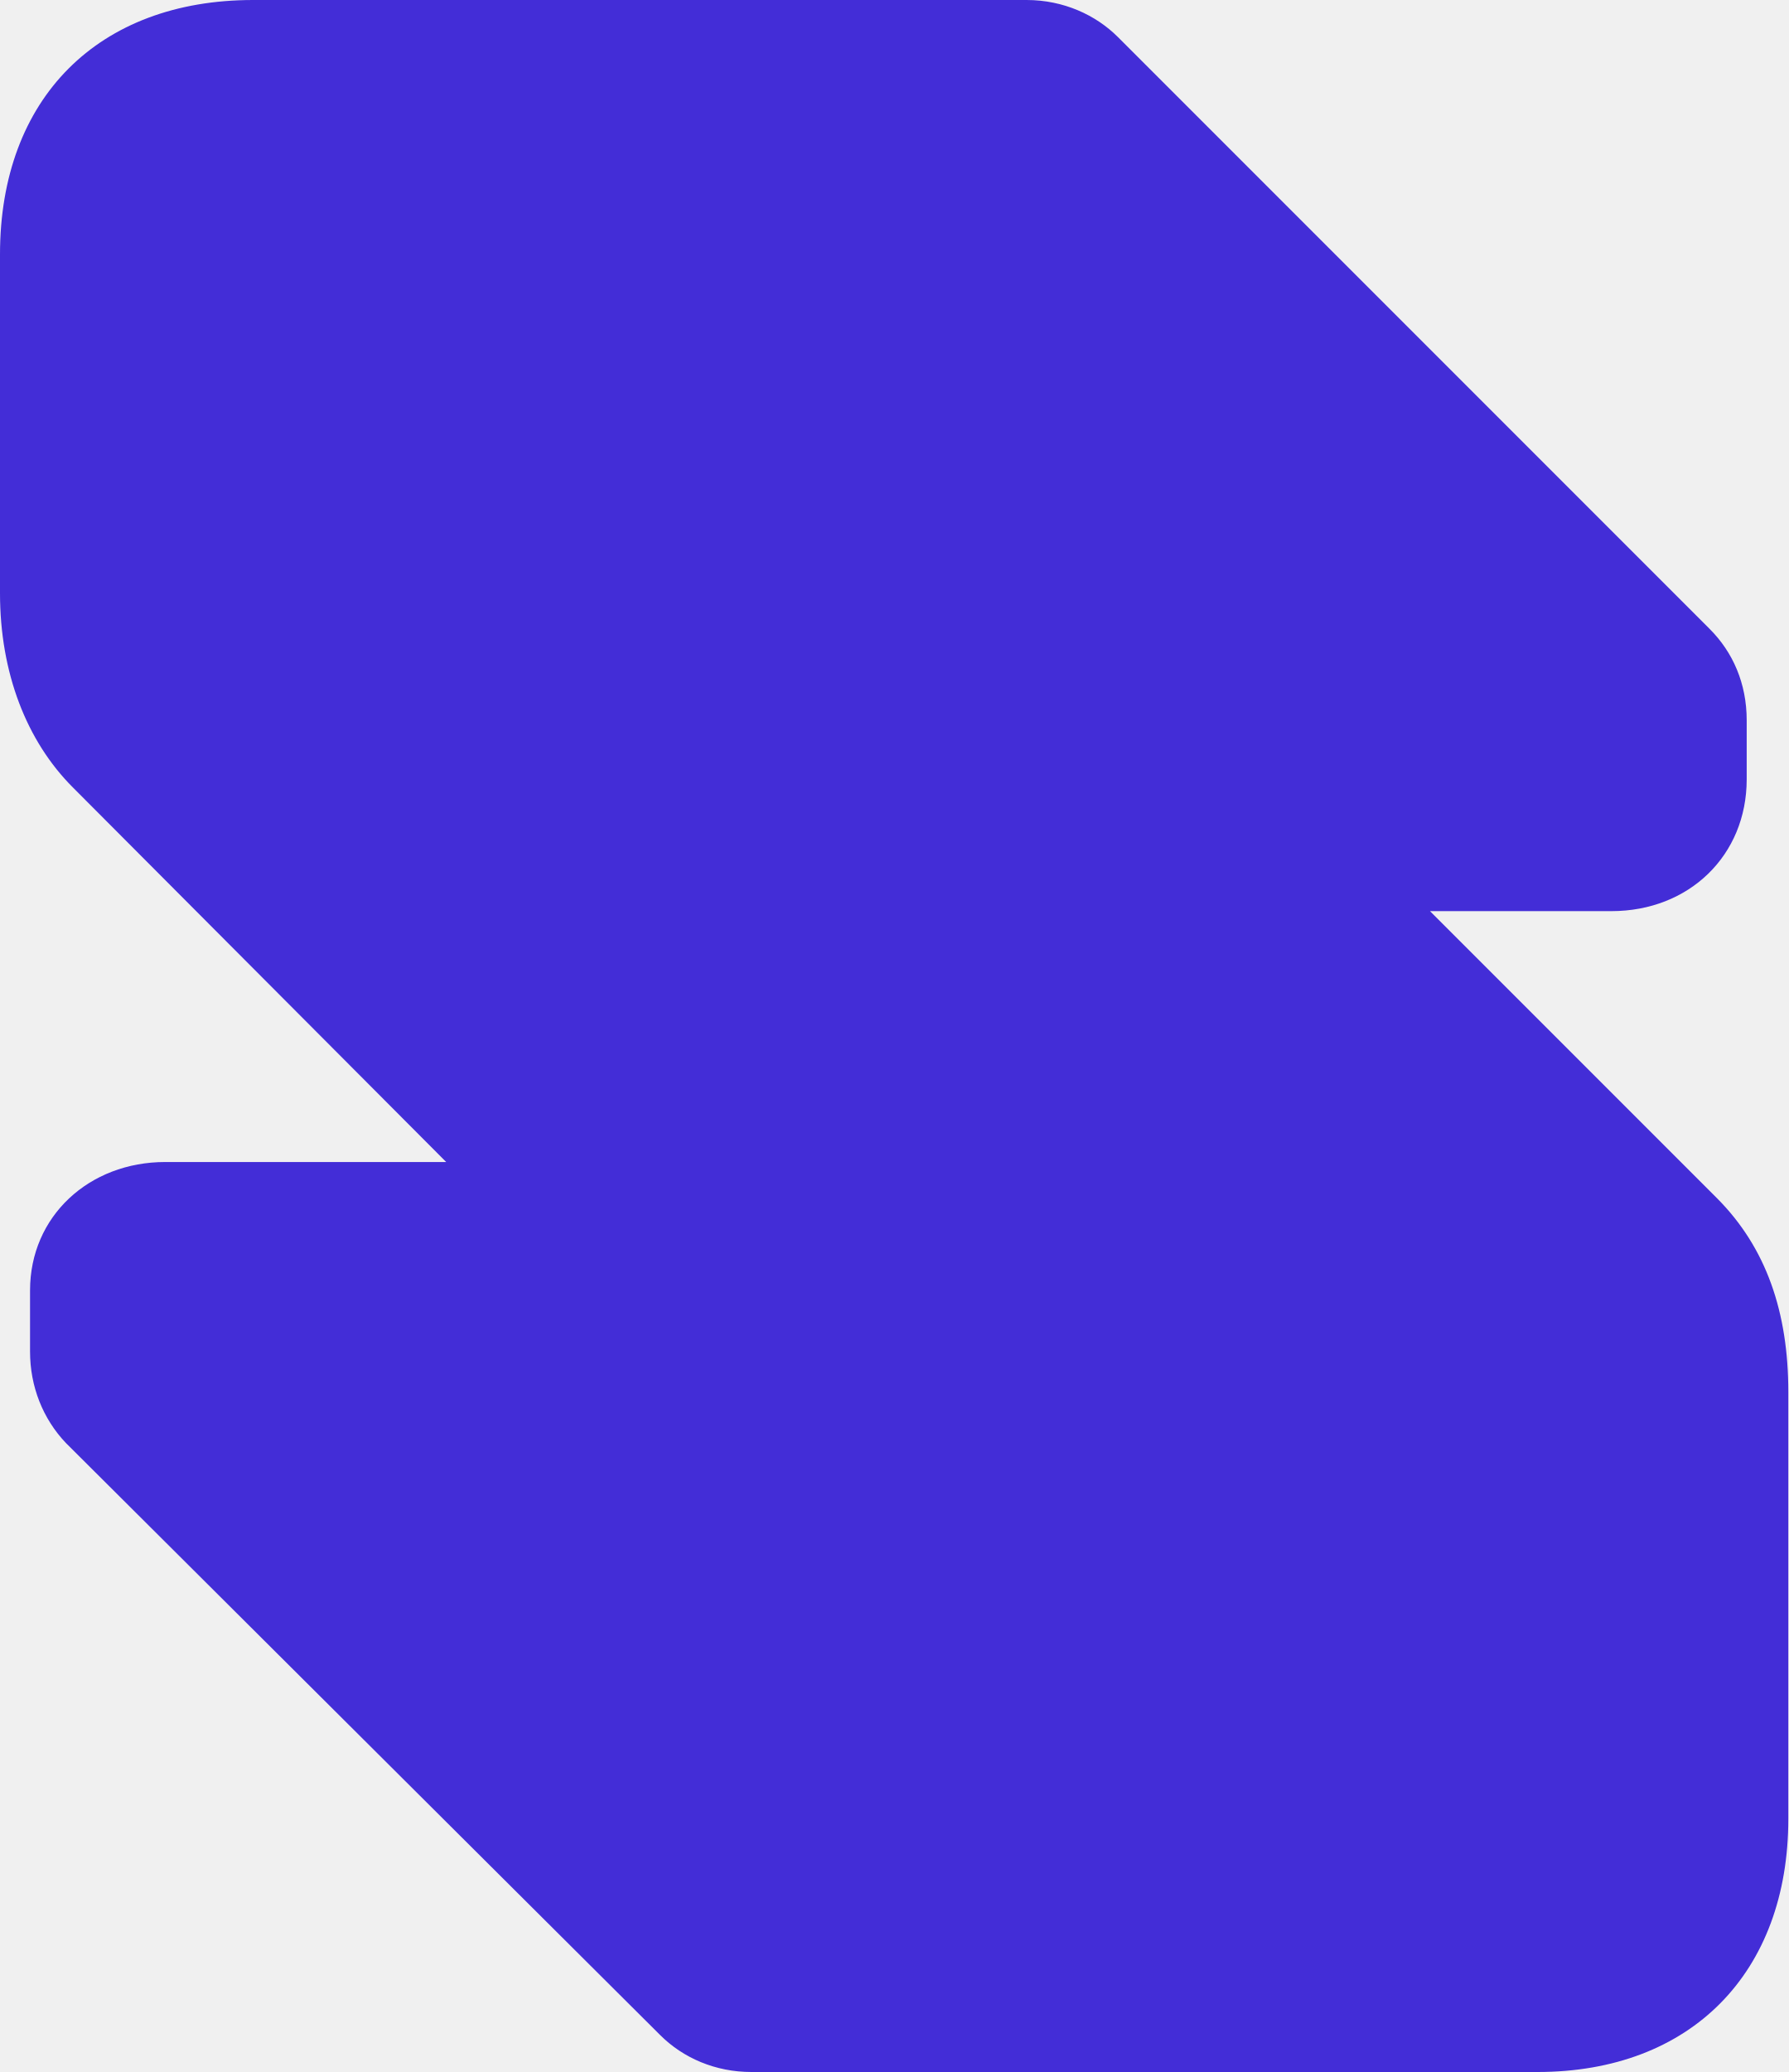
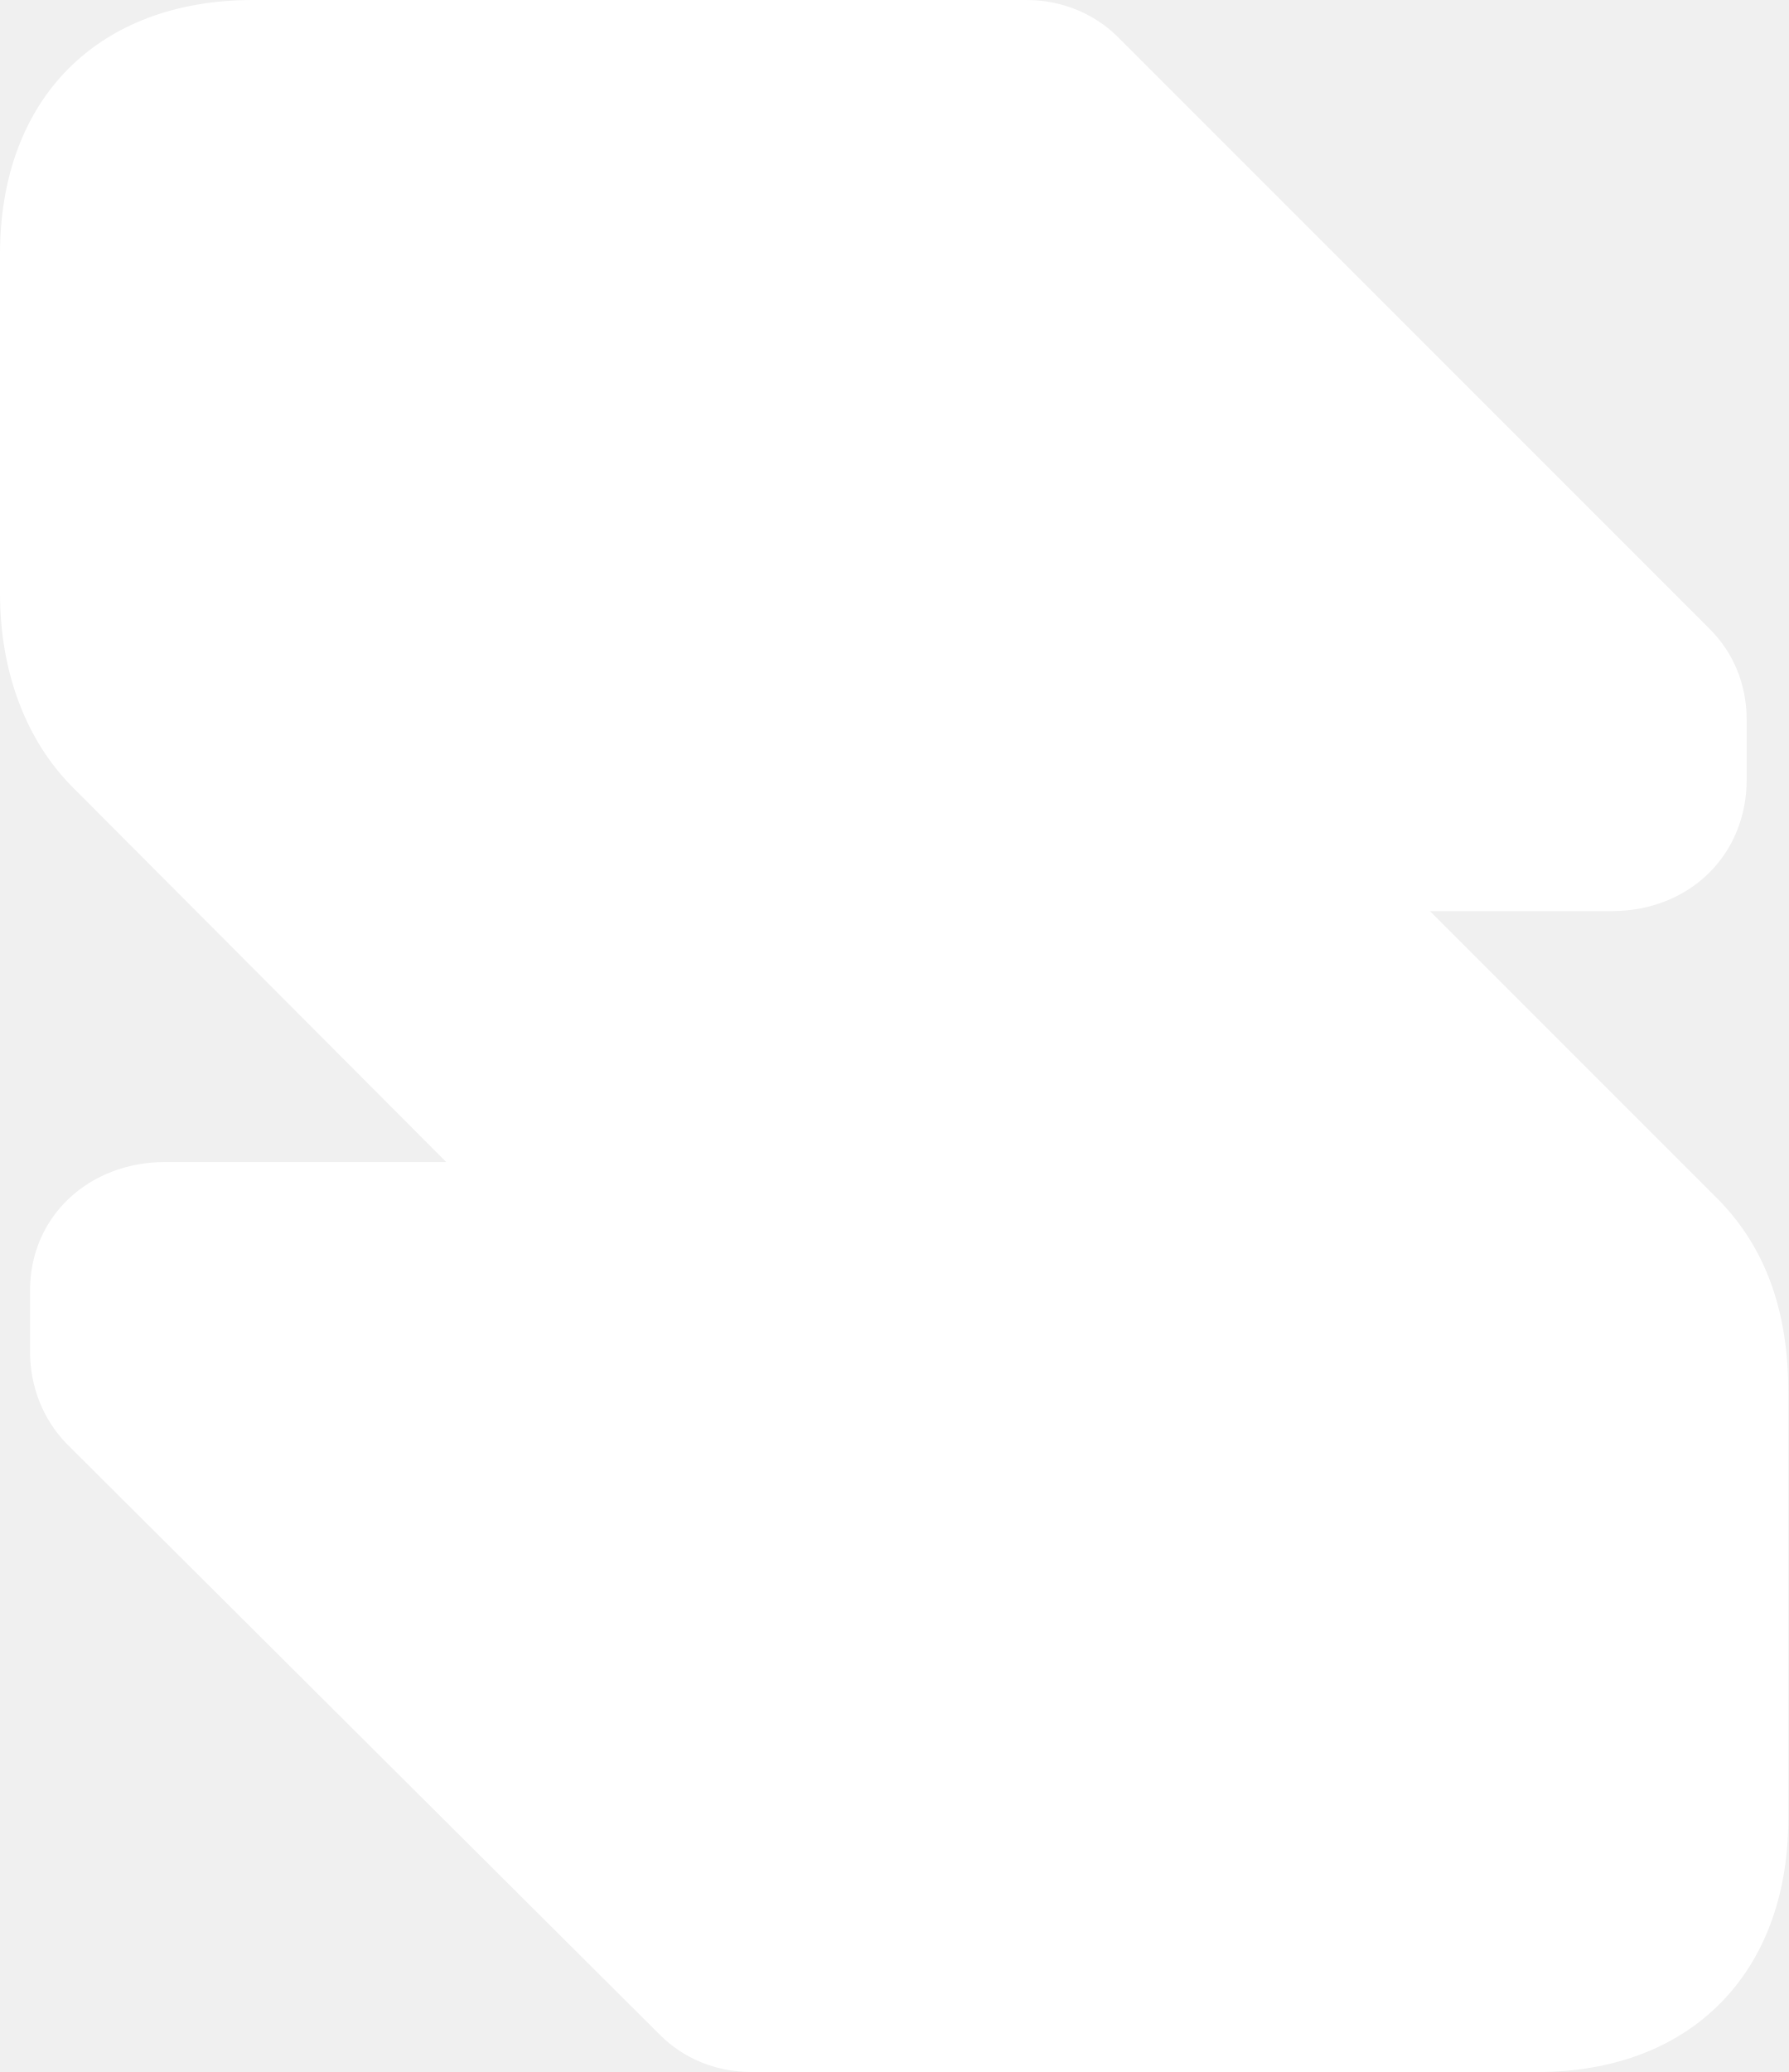
<svg xmlns="http://www.w3.org/2000/svg" id="Layer_2" data-name="Layer 2" viewBox="0 0 500 579.19">
  <defs>
    <style>
      .cls-1 {
-         fill: #432dd7;
+         fill: #fff;
      }
    </style>
  </defs>
  <g id="Layer_1-2" data-name="Layer 1">
    <path class="cls-1" d="M184.55,568.84L18.42,403.36c-6.46-6.79-10.02-15.84-10.02-25.53v-17.13c0-20.69,16.48-35.88,37.81-35.88h78.54L20.36,220.1C7.44,207.18,0,188.1,0,165.81v-94.7C0,27.47,27.47,0,70.78,0h216.23c10.34,0,19.39,4.2,25.53,10.34l165.48,165.48c6.46,6.46,10.34,15.2,10.34,25.53v16.49c0,21.33-16.16,36.85-37.81,36.85h-50.74l80.15,80.15c13.9,13.9,20.04,32,20.04,54.3v119.27c0,42.98-27.15,70.78-70.14,70.78h-219.78c-10.02,0-19.07-3.88-25.53-10.35Z" />
  </g>
</svg>
